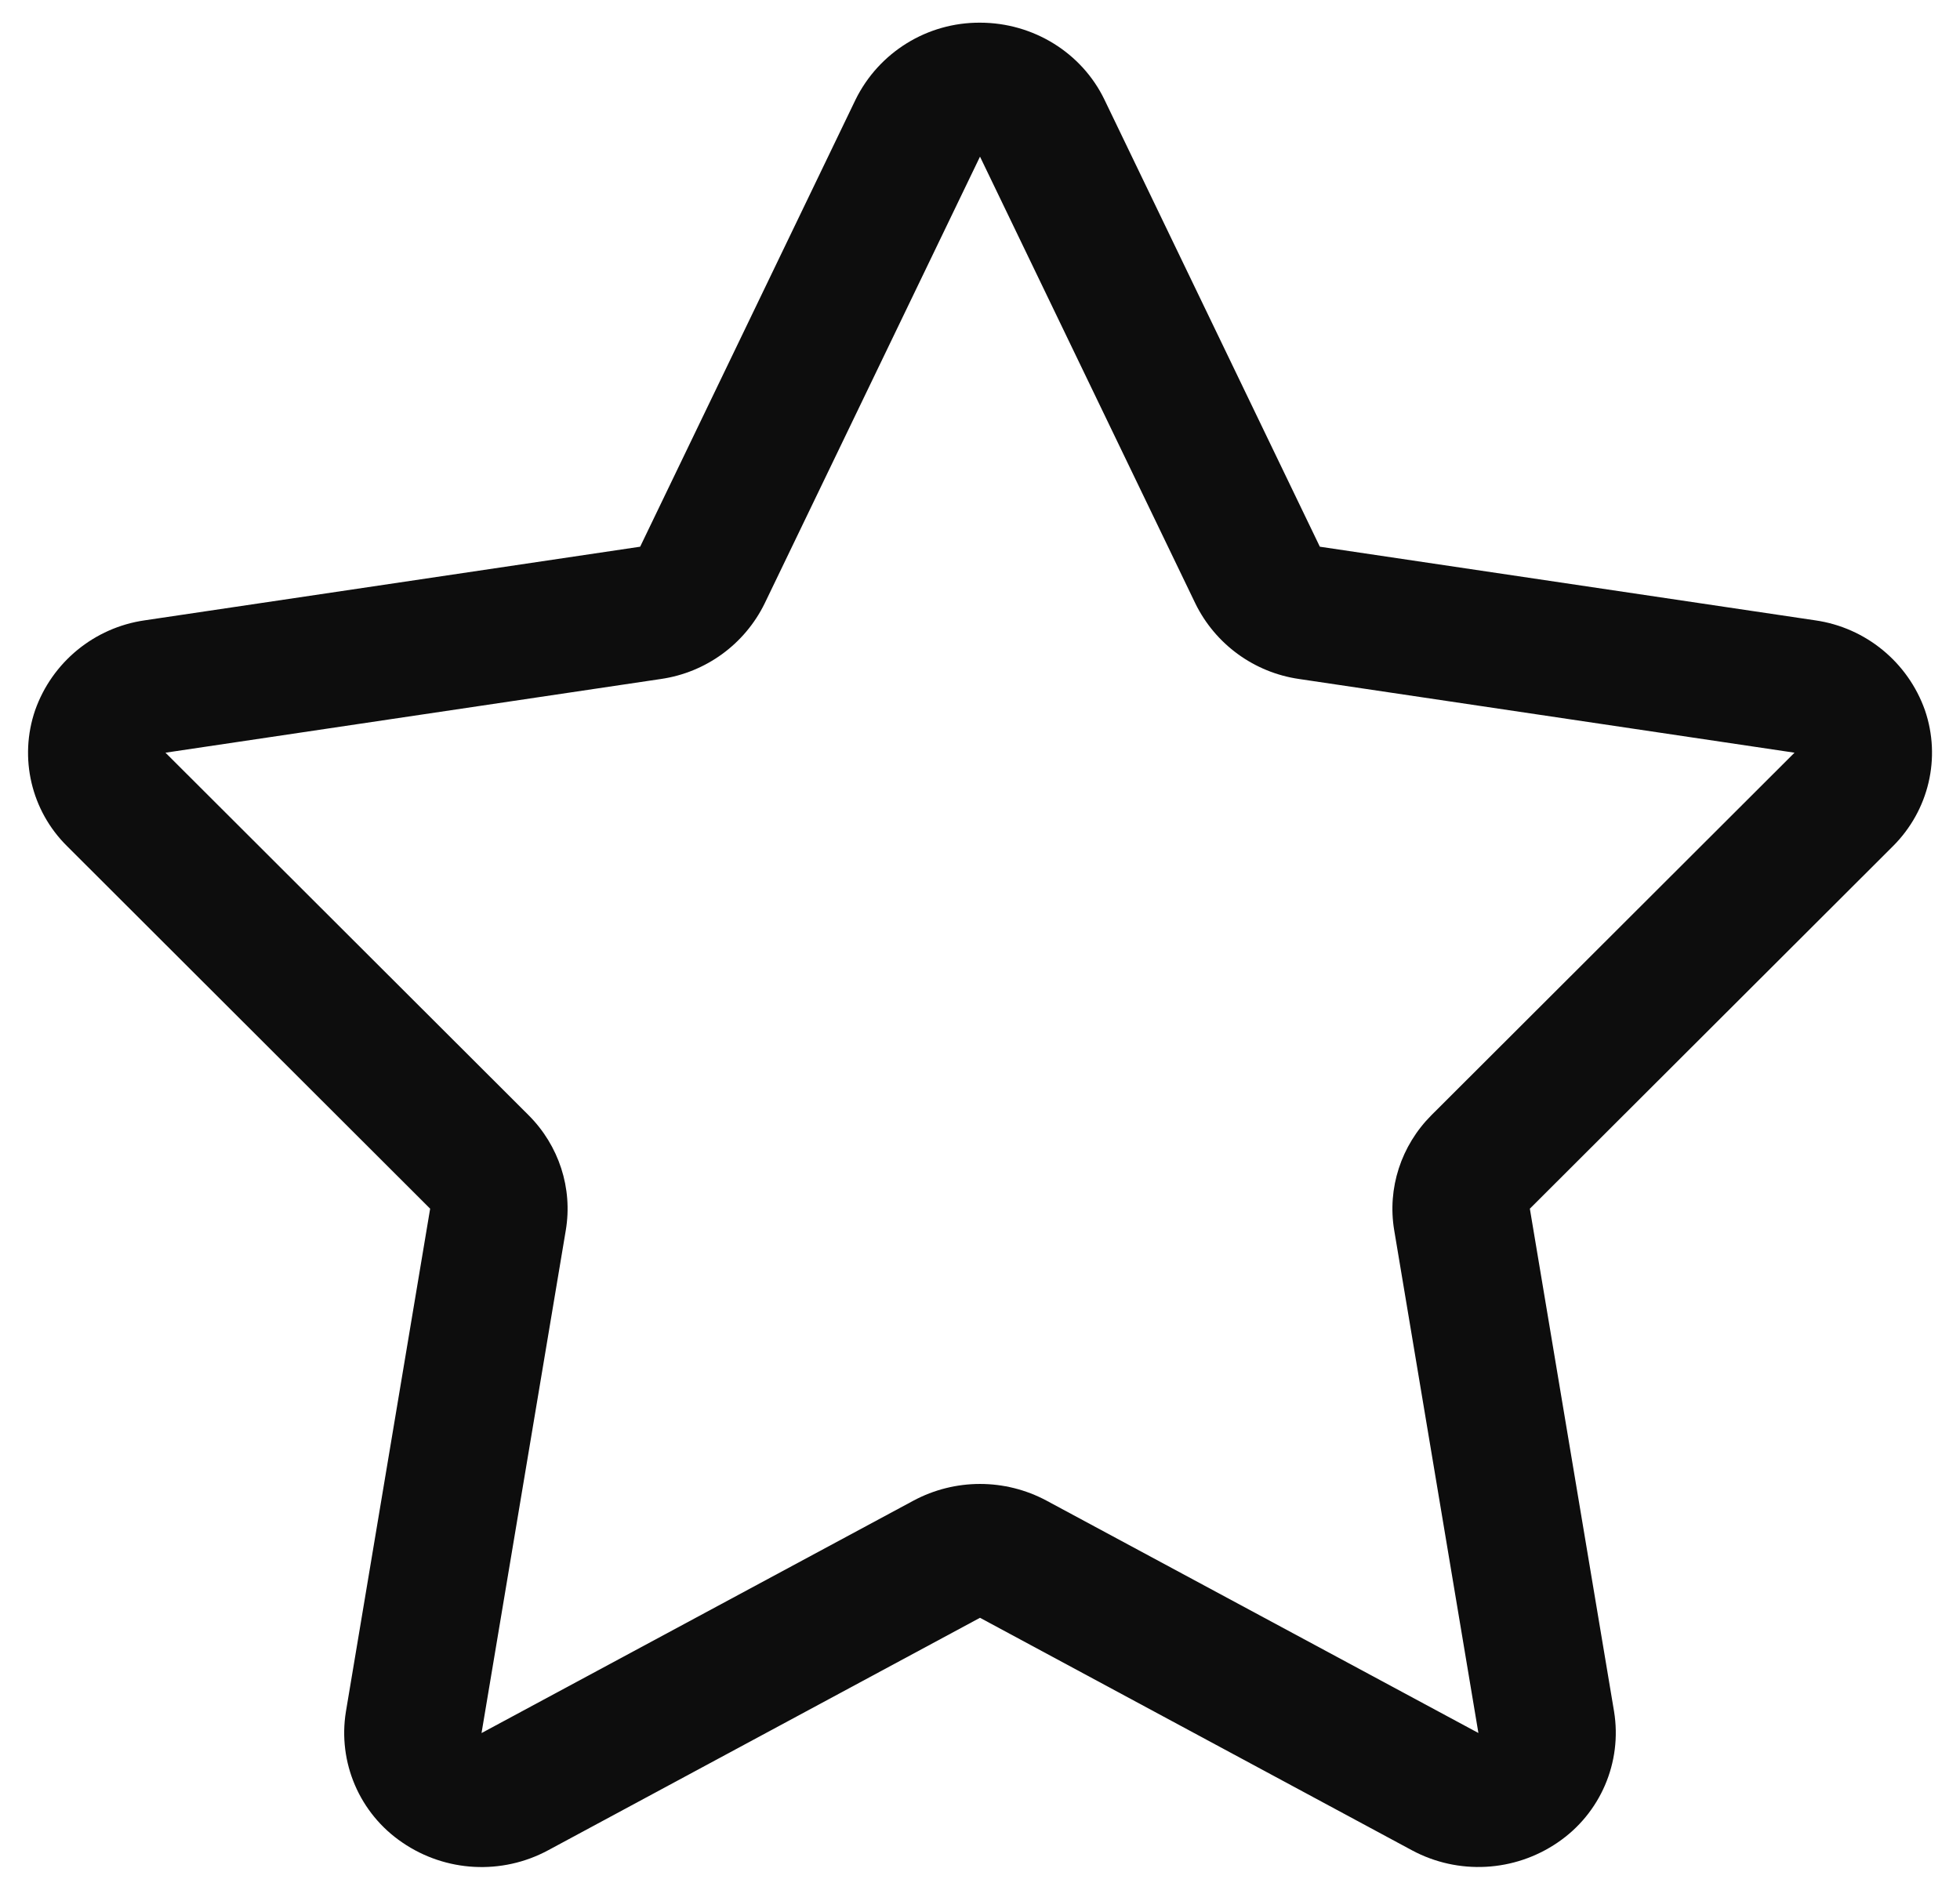
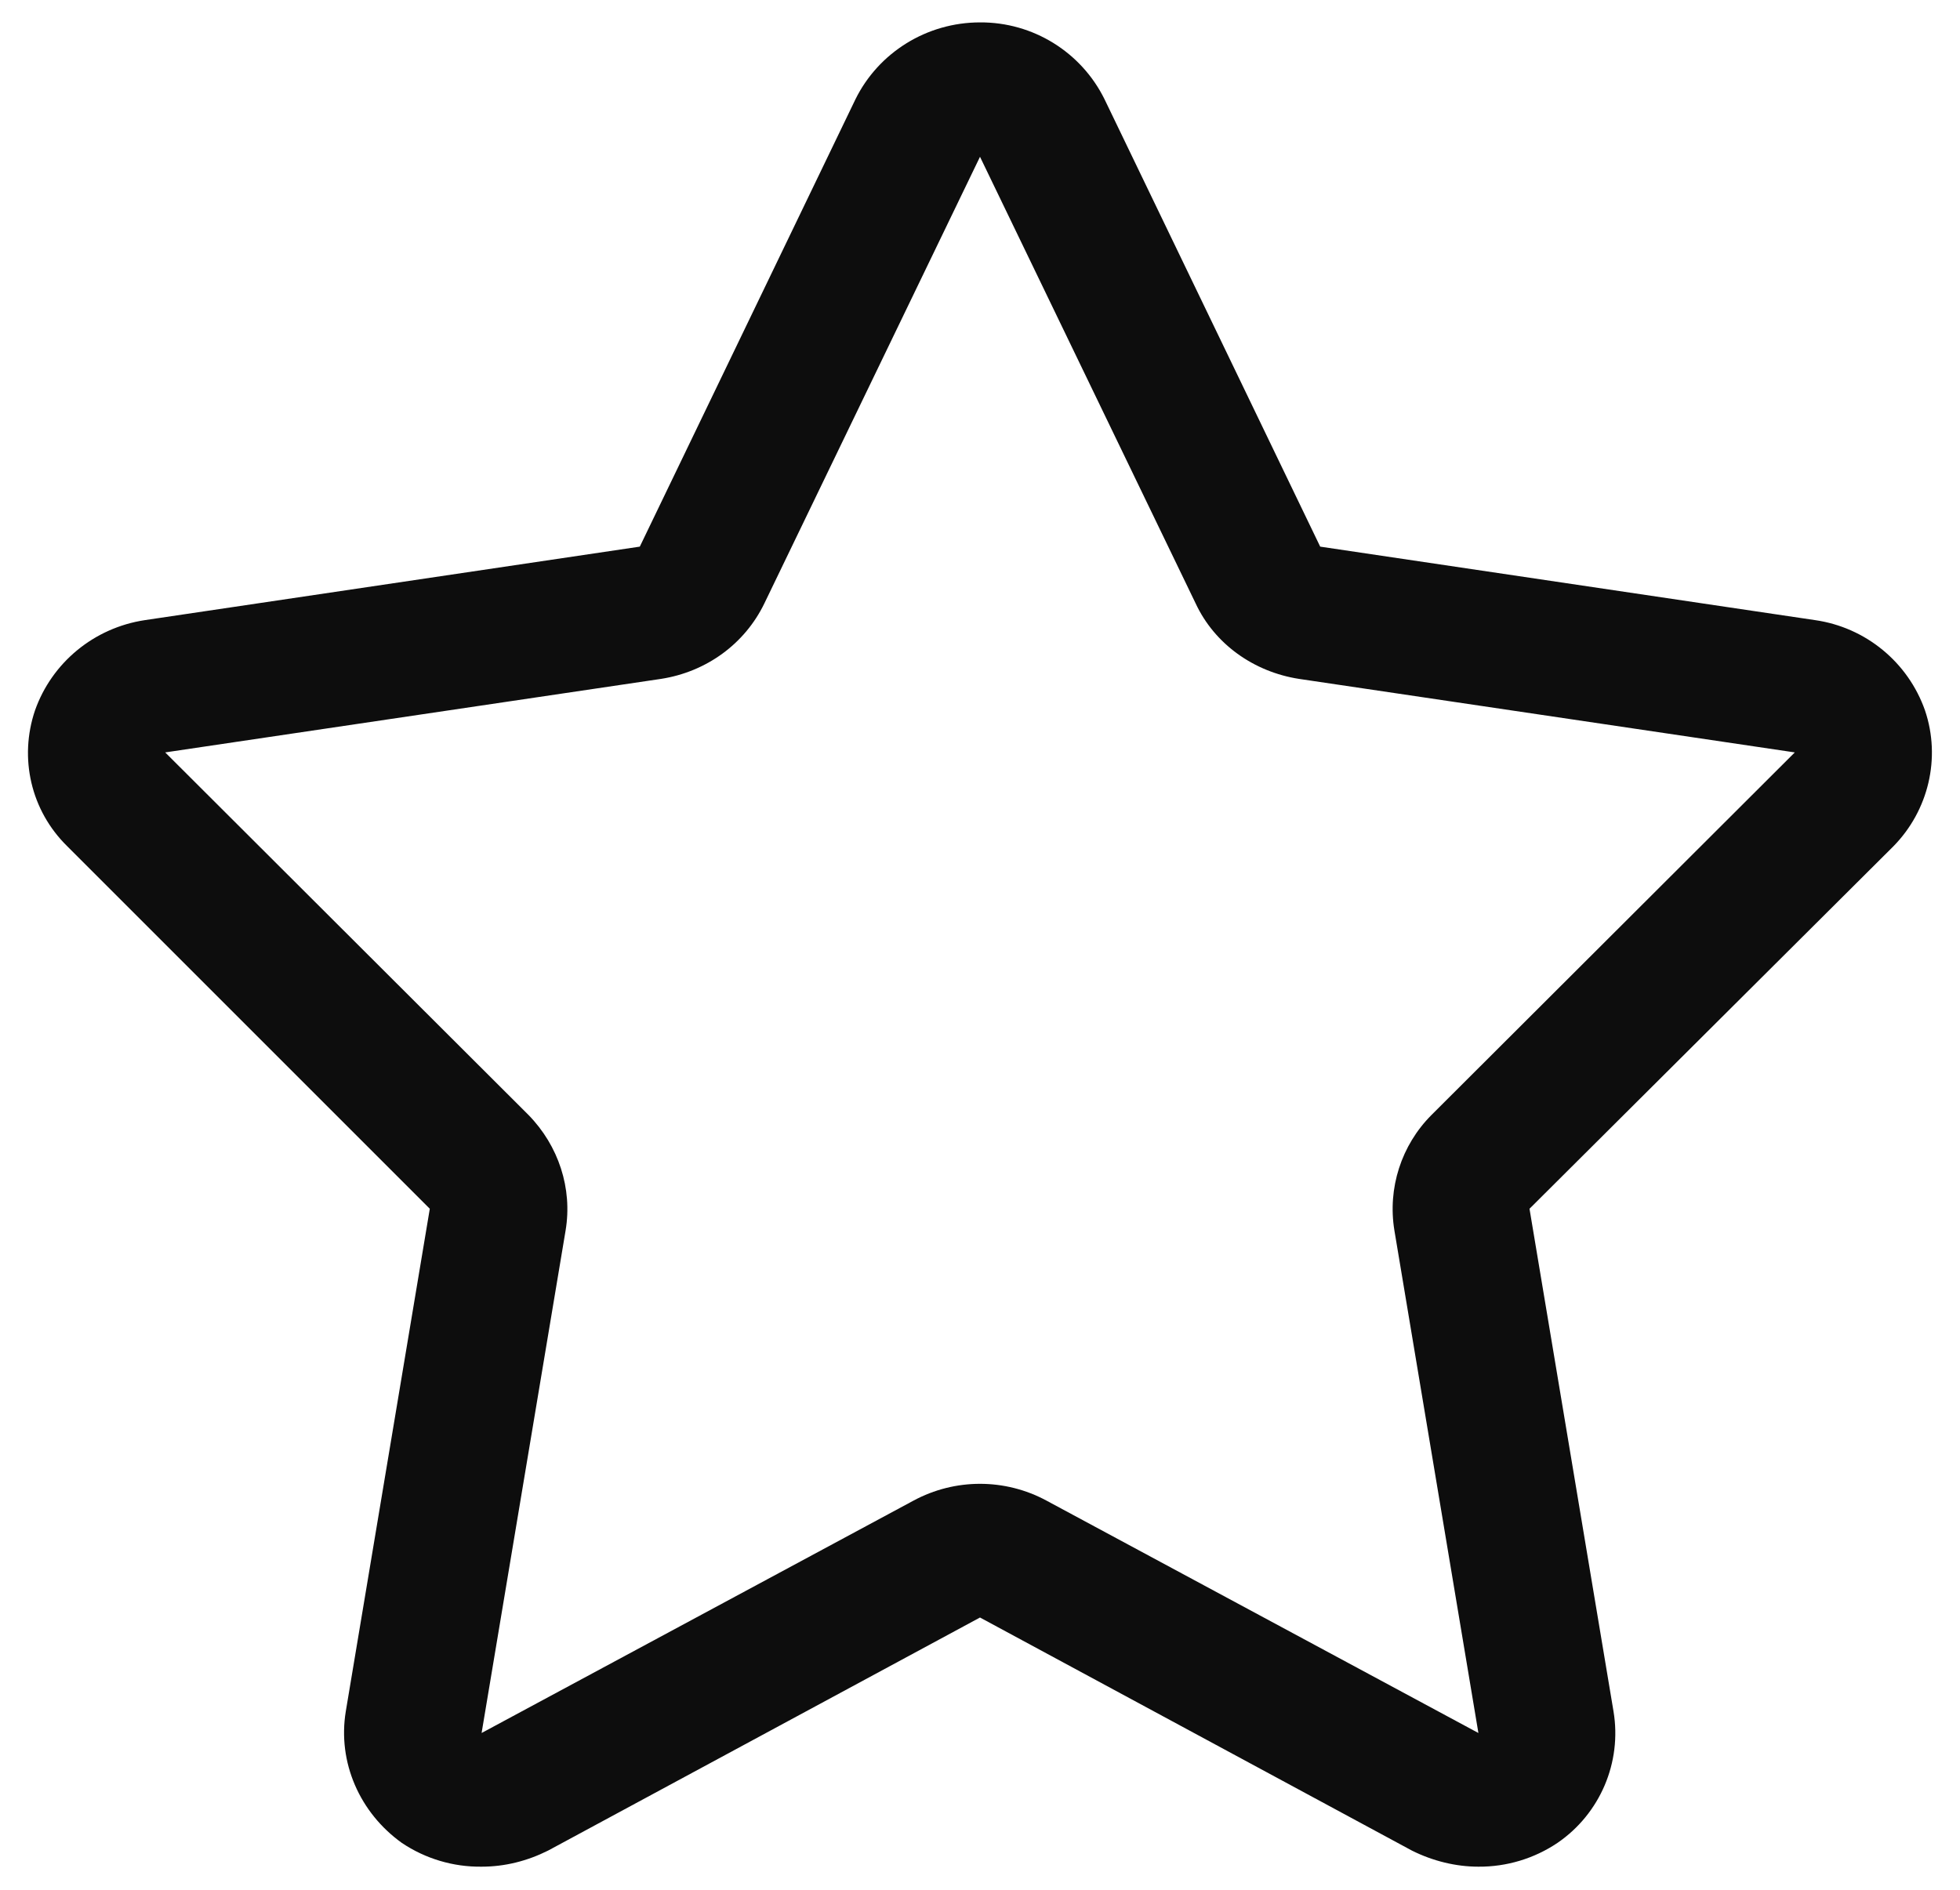
- <svg xmlns="http://www.w3.org/2000/svg" xmlns:xlink="http://www.w3.org/1999/xlink" width="28" height="27" viewBox="0 0 28 27">
-   <defs>
-     <path id="j4jya" d="M599.042 5094.09l-5.187 5.179 1.203 7.183a1.895 1.895 0 0 1-.806 1.873 2.007 2.007 0 0 1-2.081.111l-6.171-3.322-6.17 3.322a2.004 2.004 0 0 1-2.082-.111 1.893 1.893 0 0 1-.806-1.873l1.203-7.183-5.187-5.18a1.875 1.875 0 0 1-.456-1.942 1.955 1.955 0 0 1 1.565-1.284l7.078-1.052 3.077-6.387a1.97 1.97 0 0 1 1.778-1.1c.762 0 1.455.43 1.778 1.1l3.077 6.387 7.077 1.052a1.957 1.957 0 0 1 1.567 1.284c.233.68.057 1.43-.457 1.943zm-1.406-1.336l-7.078-1.053a1.962 1.962 0 0 1-1.481-1.078l-3.077-6.385-3.077 6.385a1.963 1.963 0 0 1-1.481 1.078l-7.078 1.053 5.187 5.179c.435.435.632 1.044.532 1.643l-1.204 7.185 6.171-3.321a2.013 2.013 0 0 1 1.9 0l6.17 3.32-1.203-7.184c-.1-.599.098-1.208.532-1.643z" />
-   </defs>
-   <g>
-     <g transform="translate(-572 -5082)">
-       <use fill="#0d0d0d" xlink:href="#j4jya" />
-     </g>
-   </g>
+ <svg xmlns="http://www.w3.org/2000/svg" width="28" height="27" viewBox="0 0 28 27">
+   <path fill="#0d0d0d" d="M27.5 10.15a1.96 1.96 0 0 0-1.57-1.29l-7.07-1.05-3.08-6.39A1.97 1.97 0 0 0 14 .32c-.76 0-1.45.43-1.78 1.1L9.14 7.81 2.07 8.86c-.73.11-1.33.61-1.57 1.29-.23.68-.06 1.43.46 1.94l5.18 5.18-1.2 7.18c-.12.73.2 1.45.8 1.88a2 2 0 0 0 1.14.34c.33 0 .65-.08.95-.23L14 23.11l6.17 3.33c.3.15.63.23.95.23a2 2 0 0 0 1.13-.34 1.9 1.9 0 0 0 .8-1.88l-1.2-7.18 5.2-5.18c.5-.51.68-1.26.45-1.94zm-7.05 5.78a1.9 1.9 0 0 0-.53 1.65l1.2 7.18-6.17-3.32a2 2 0 0 0-1.9 0l-6.17 3.32 1.2-7.18c.1-.6-.1-1.21-.53-1.65l-5.19-5.18L9.44 9.7c.65-.1 1.2-.5 1.48-1.08L14 2.24l3.08 6.38c.27.58.83.98 1.48 1.08l7.08 1.05z" />
</svg>
